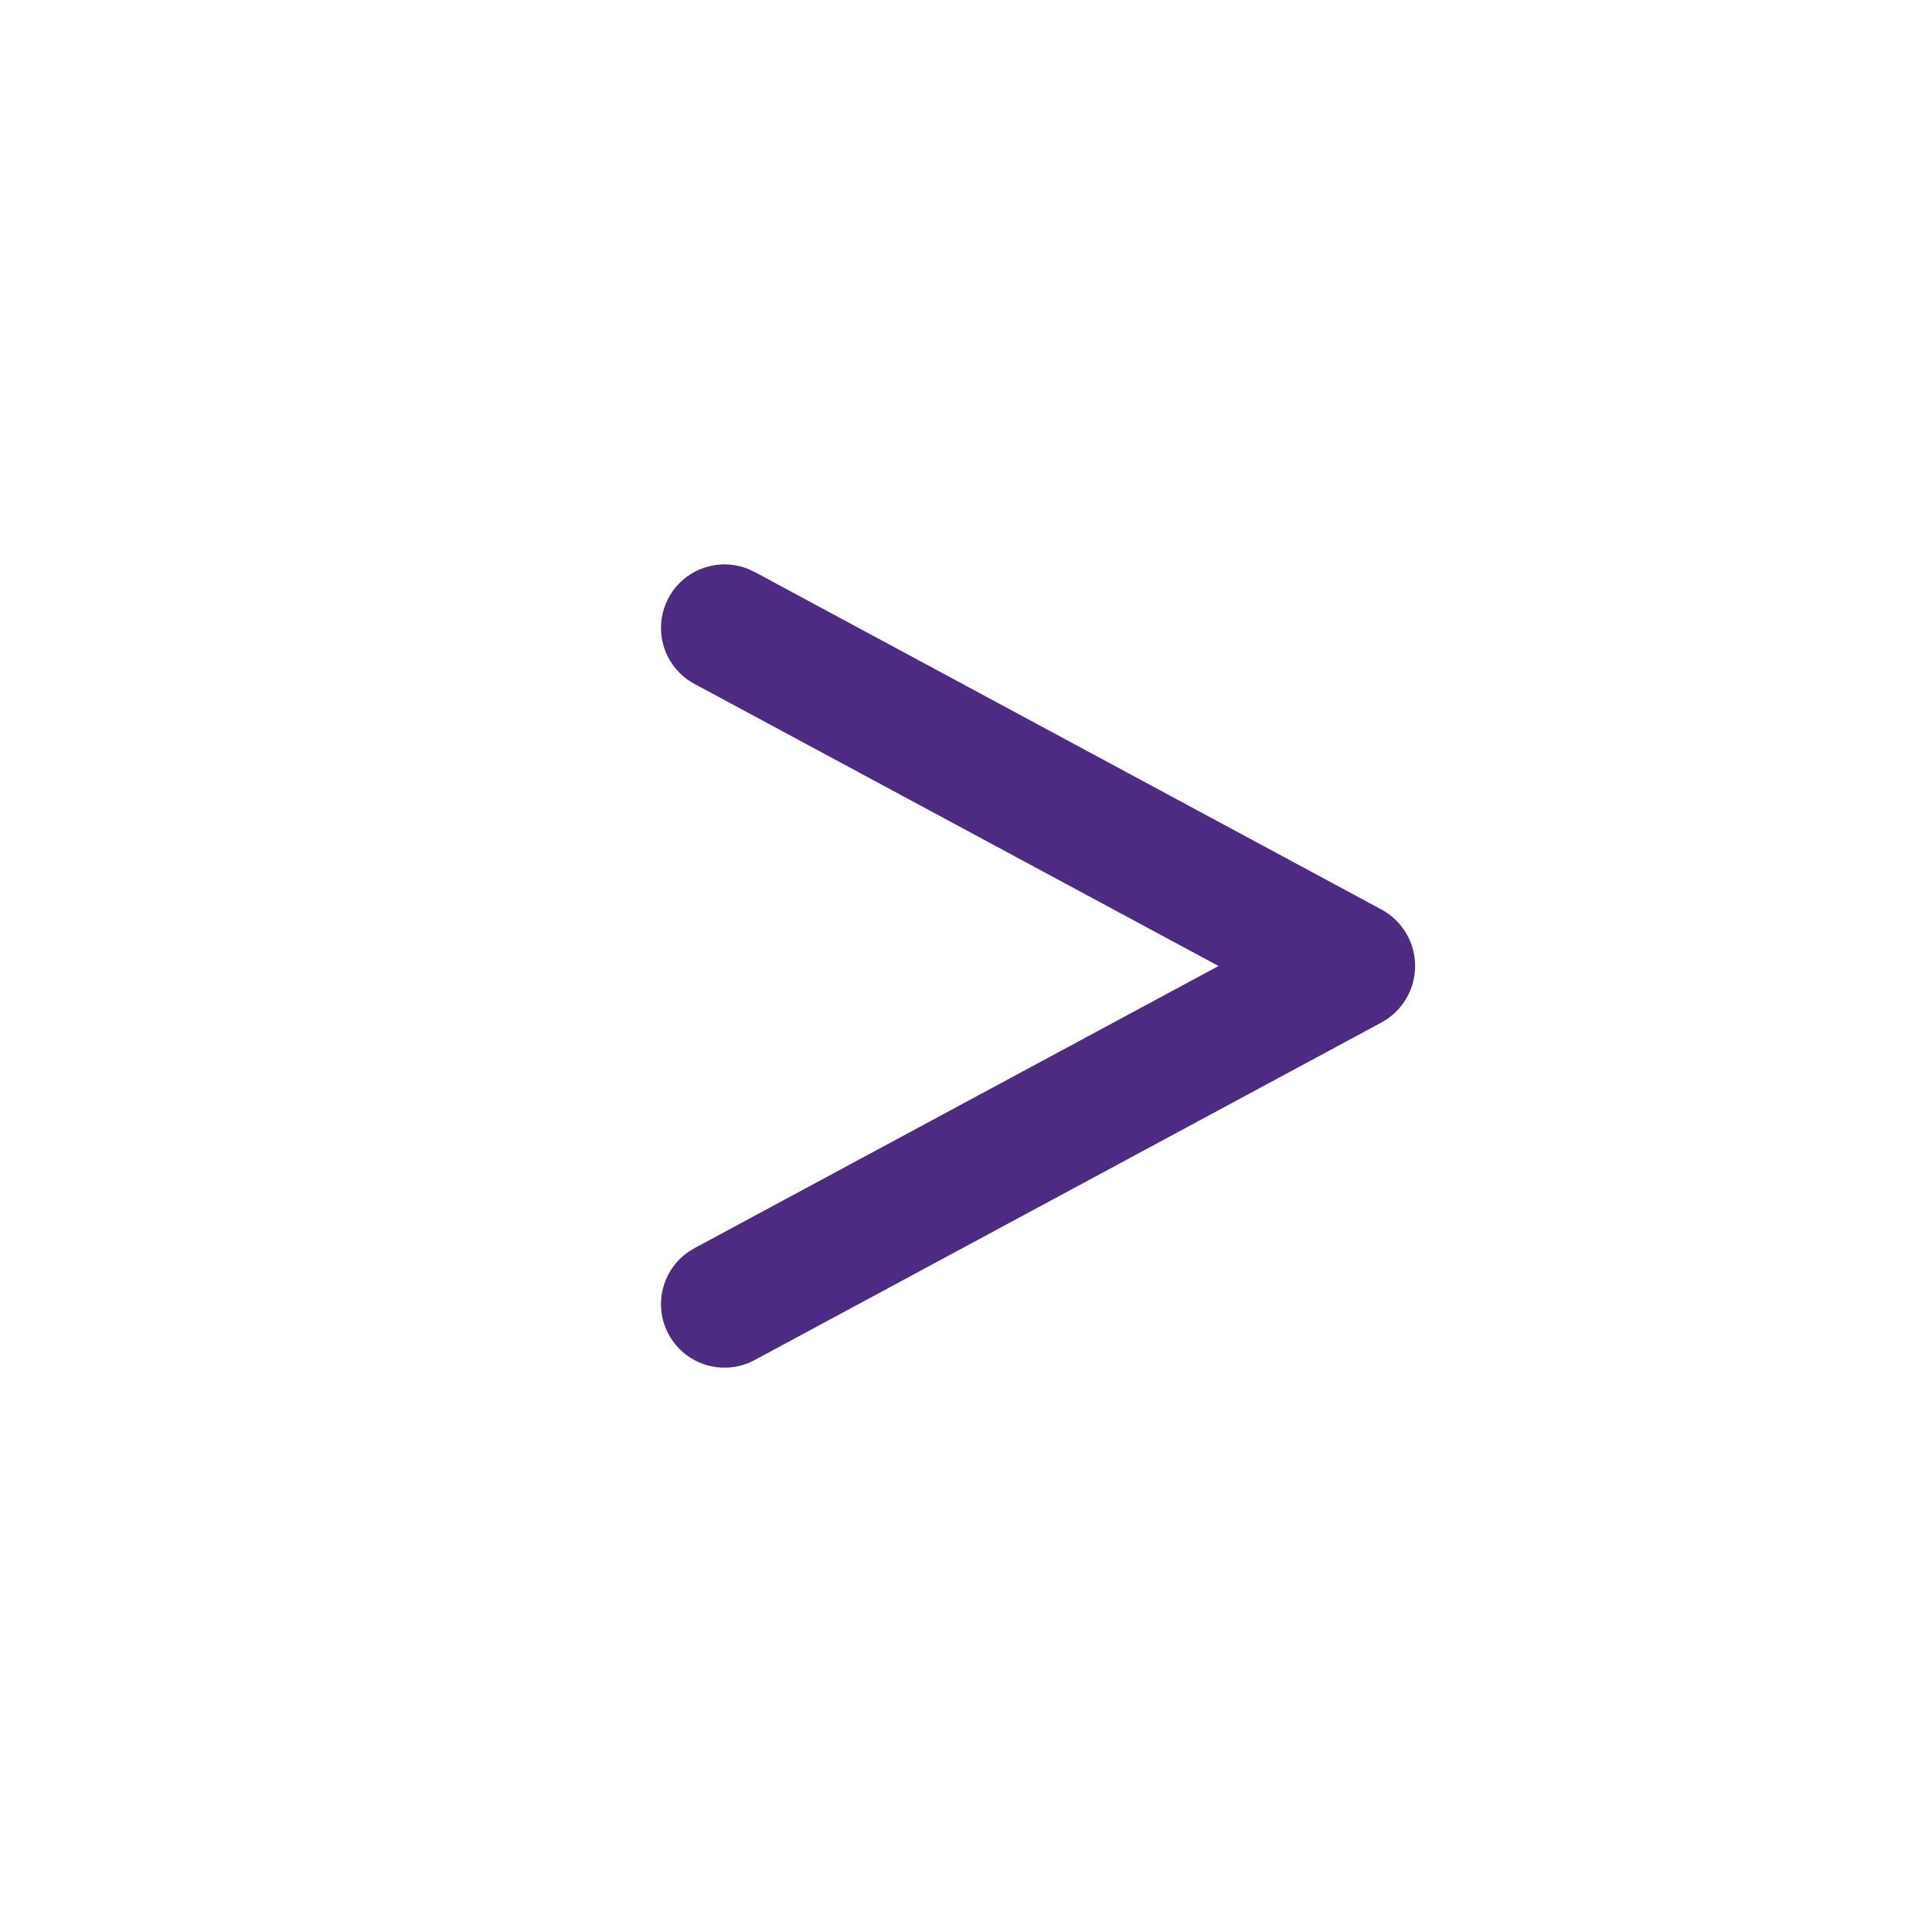
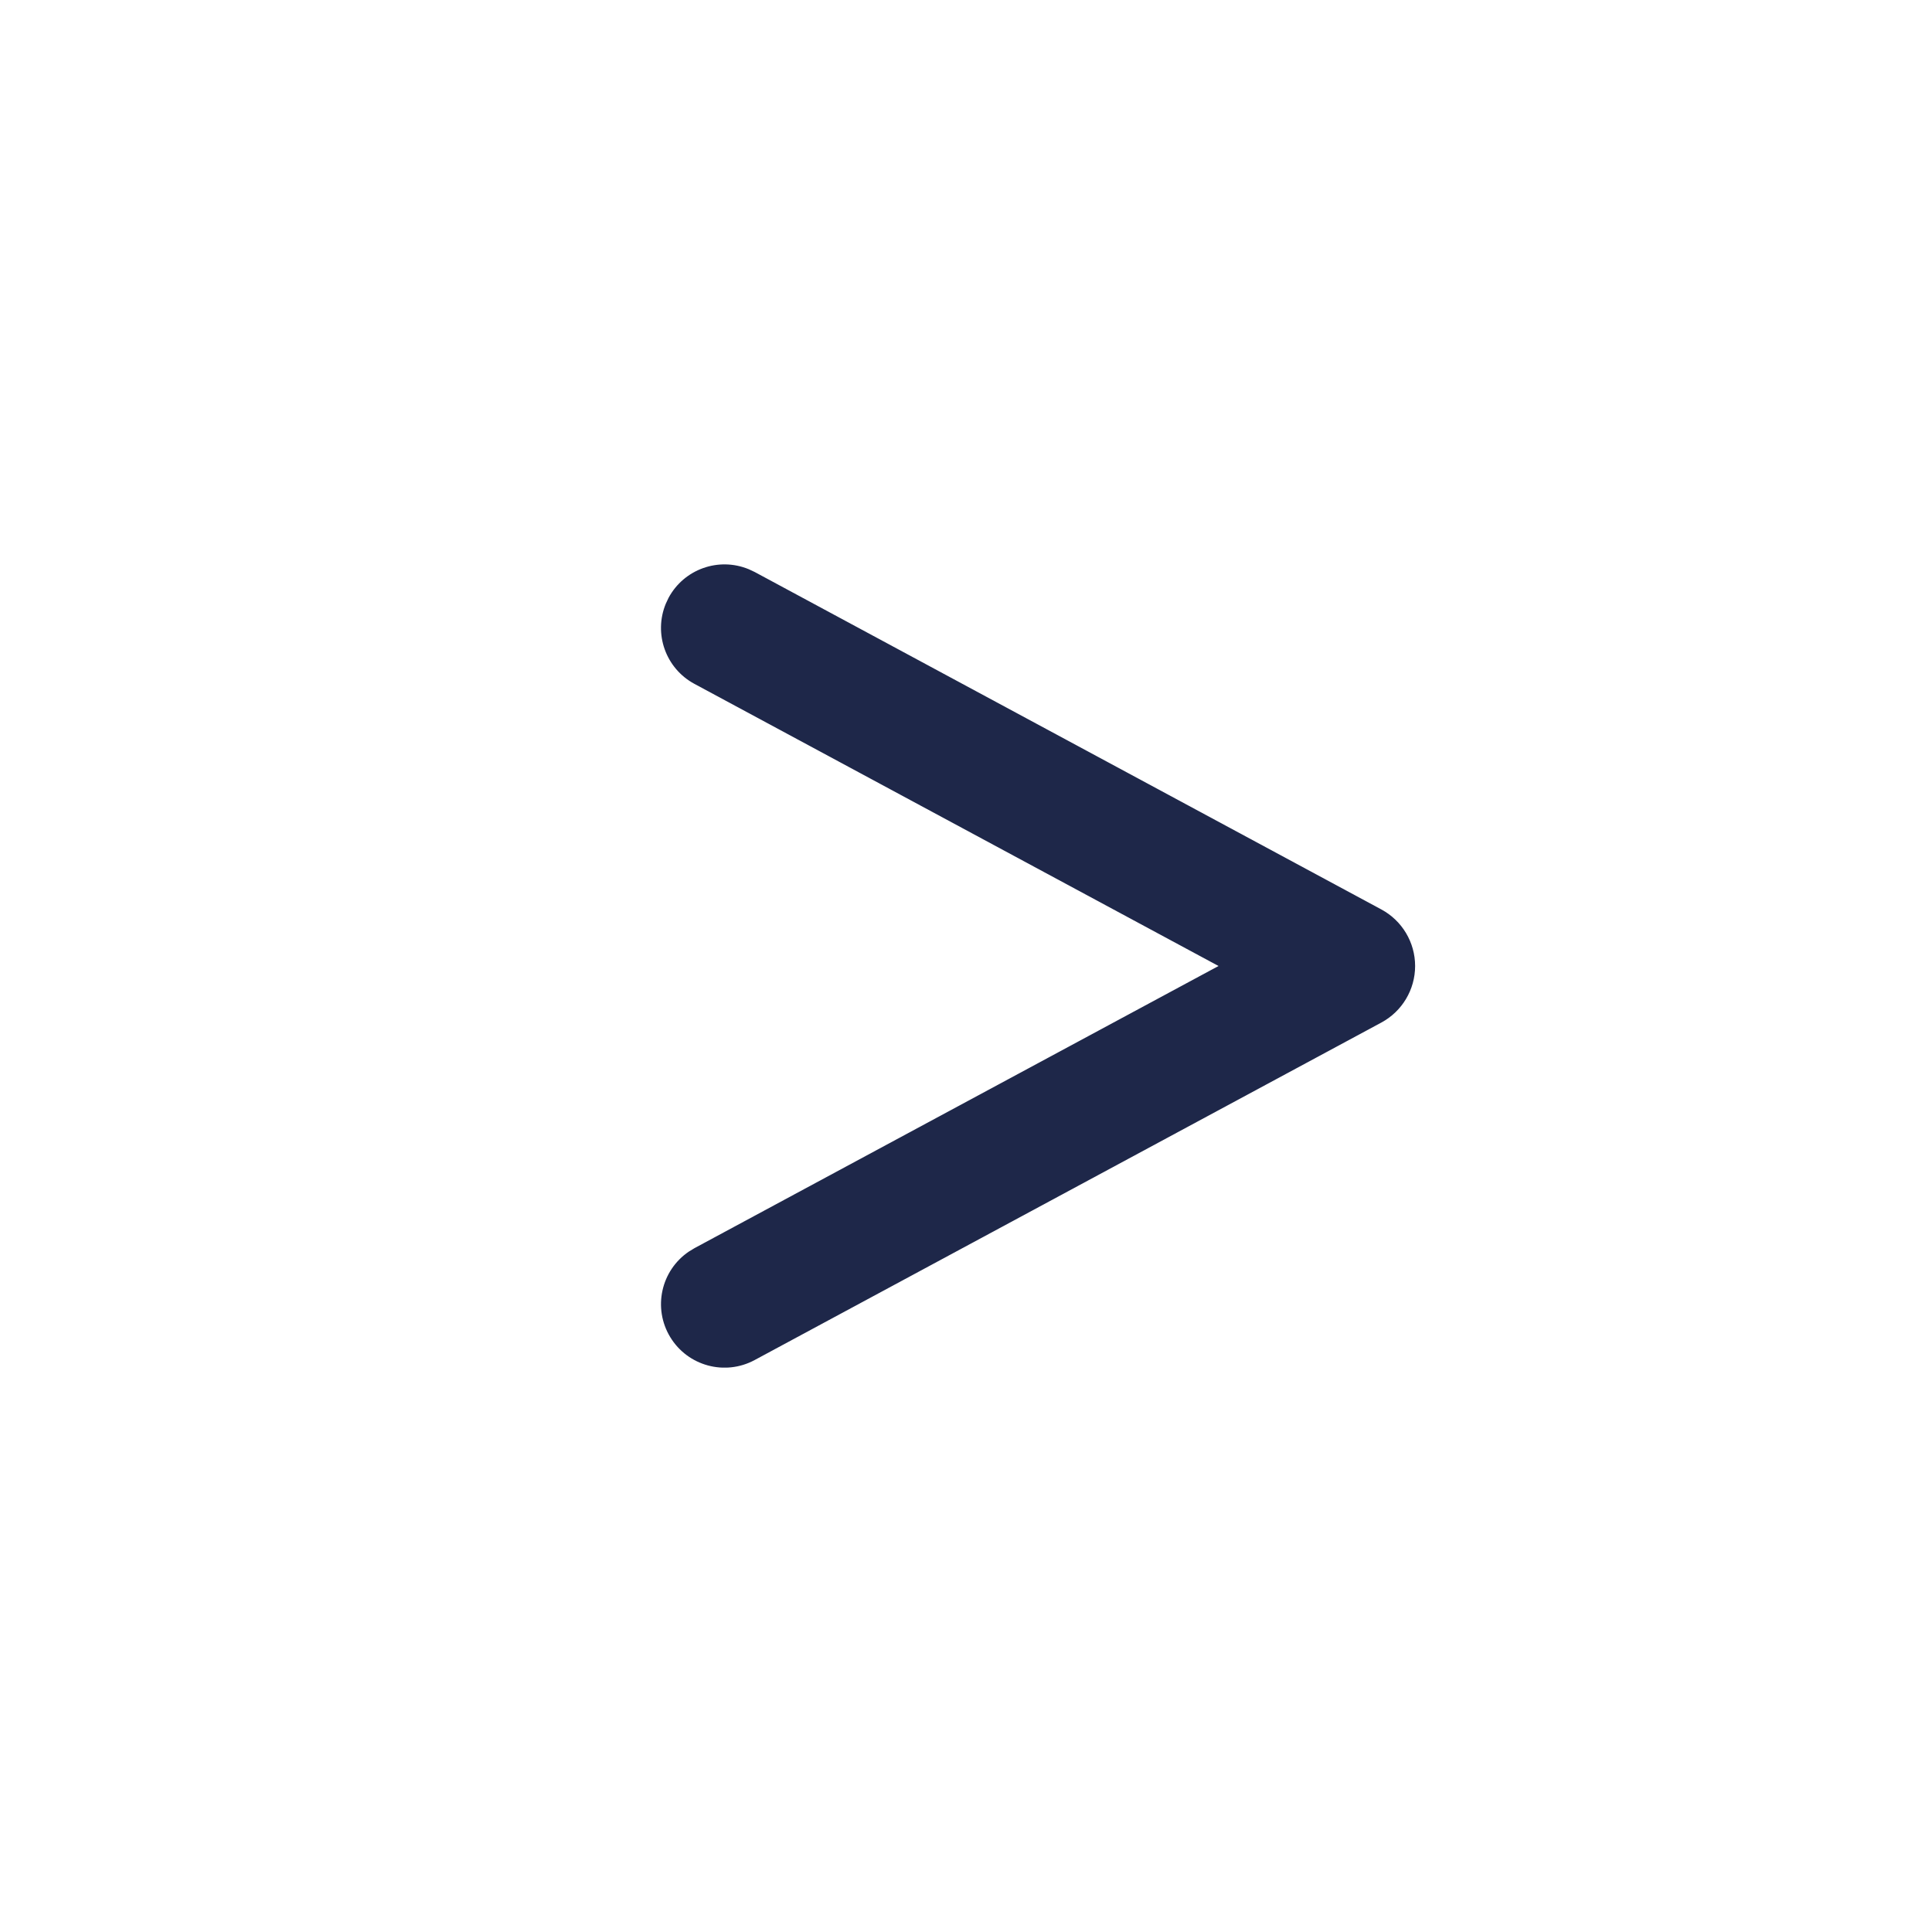
<svg xmlns="http://www.w3.org/2000/svg" width="40" height="40" viewBox="0 0 40 40">
  <defs>
    <clipPath id="3uqk5je0pa">
      <path d="M5370 0v5280H0V0h5370z" />
    </clipPath>
    <clipPath id="pm19awvw8b">
      <path d="m1.817.1.122.057 12.975 6.987a1.33 1.33 0 0 1 0 2.342L1.94 16.473a1.315 1.315 0 0 1-1.362-2.246l.115-.07 10.85-5.842L.691 2.473A1.315 1.315 0 0 1 .1.813L.157.692A1.315 1.315 0 0 1 1.817.1z" />
    </clipPath>
  </defs>
  <g clip-path="url(#3uqk5je0pa)" transform="translate(-1577 -106)">
    <g clip-path="url(#pm19awvw8b)" transform="translate(1590.685 117.685)">
-       <path fill="#4E2B82" d="M0 0h15.614v16.63H0V0z" />
+       <path fill="#1e2749" d="M0 0h15.614v16.63H0V0z" />
    </g>
  </g>
</svg>
